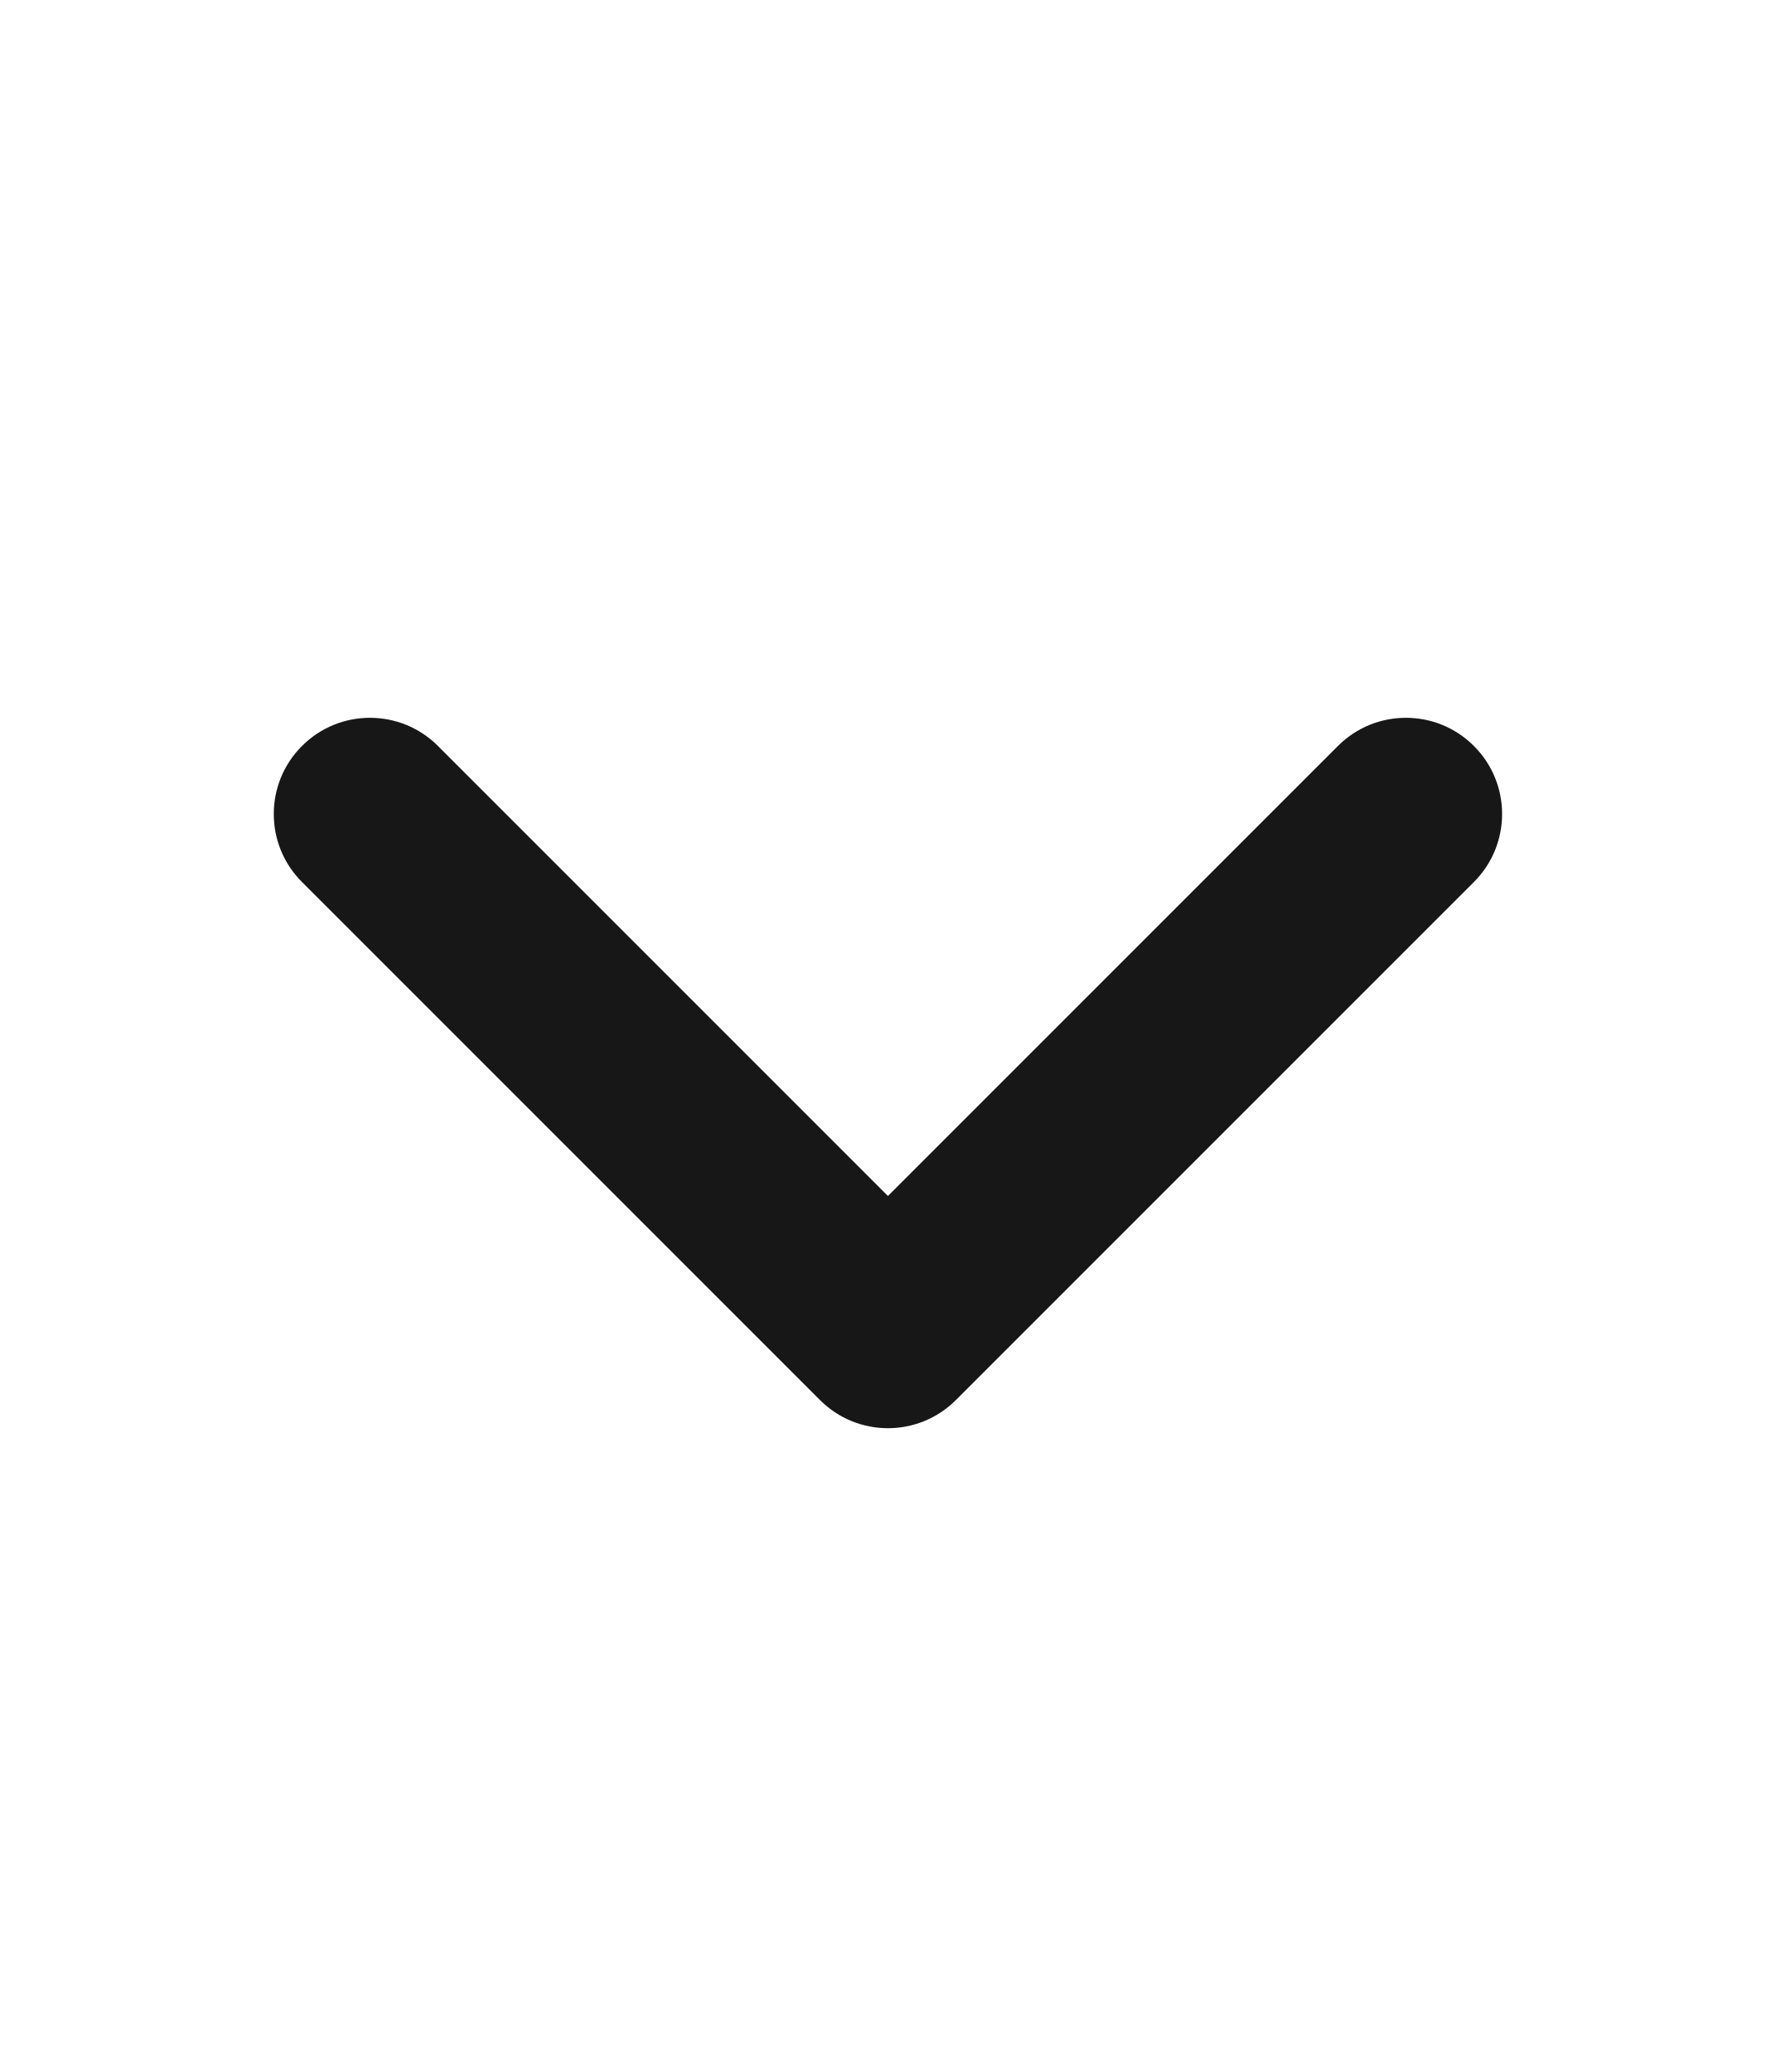
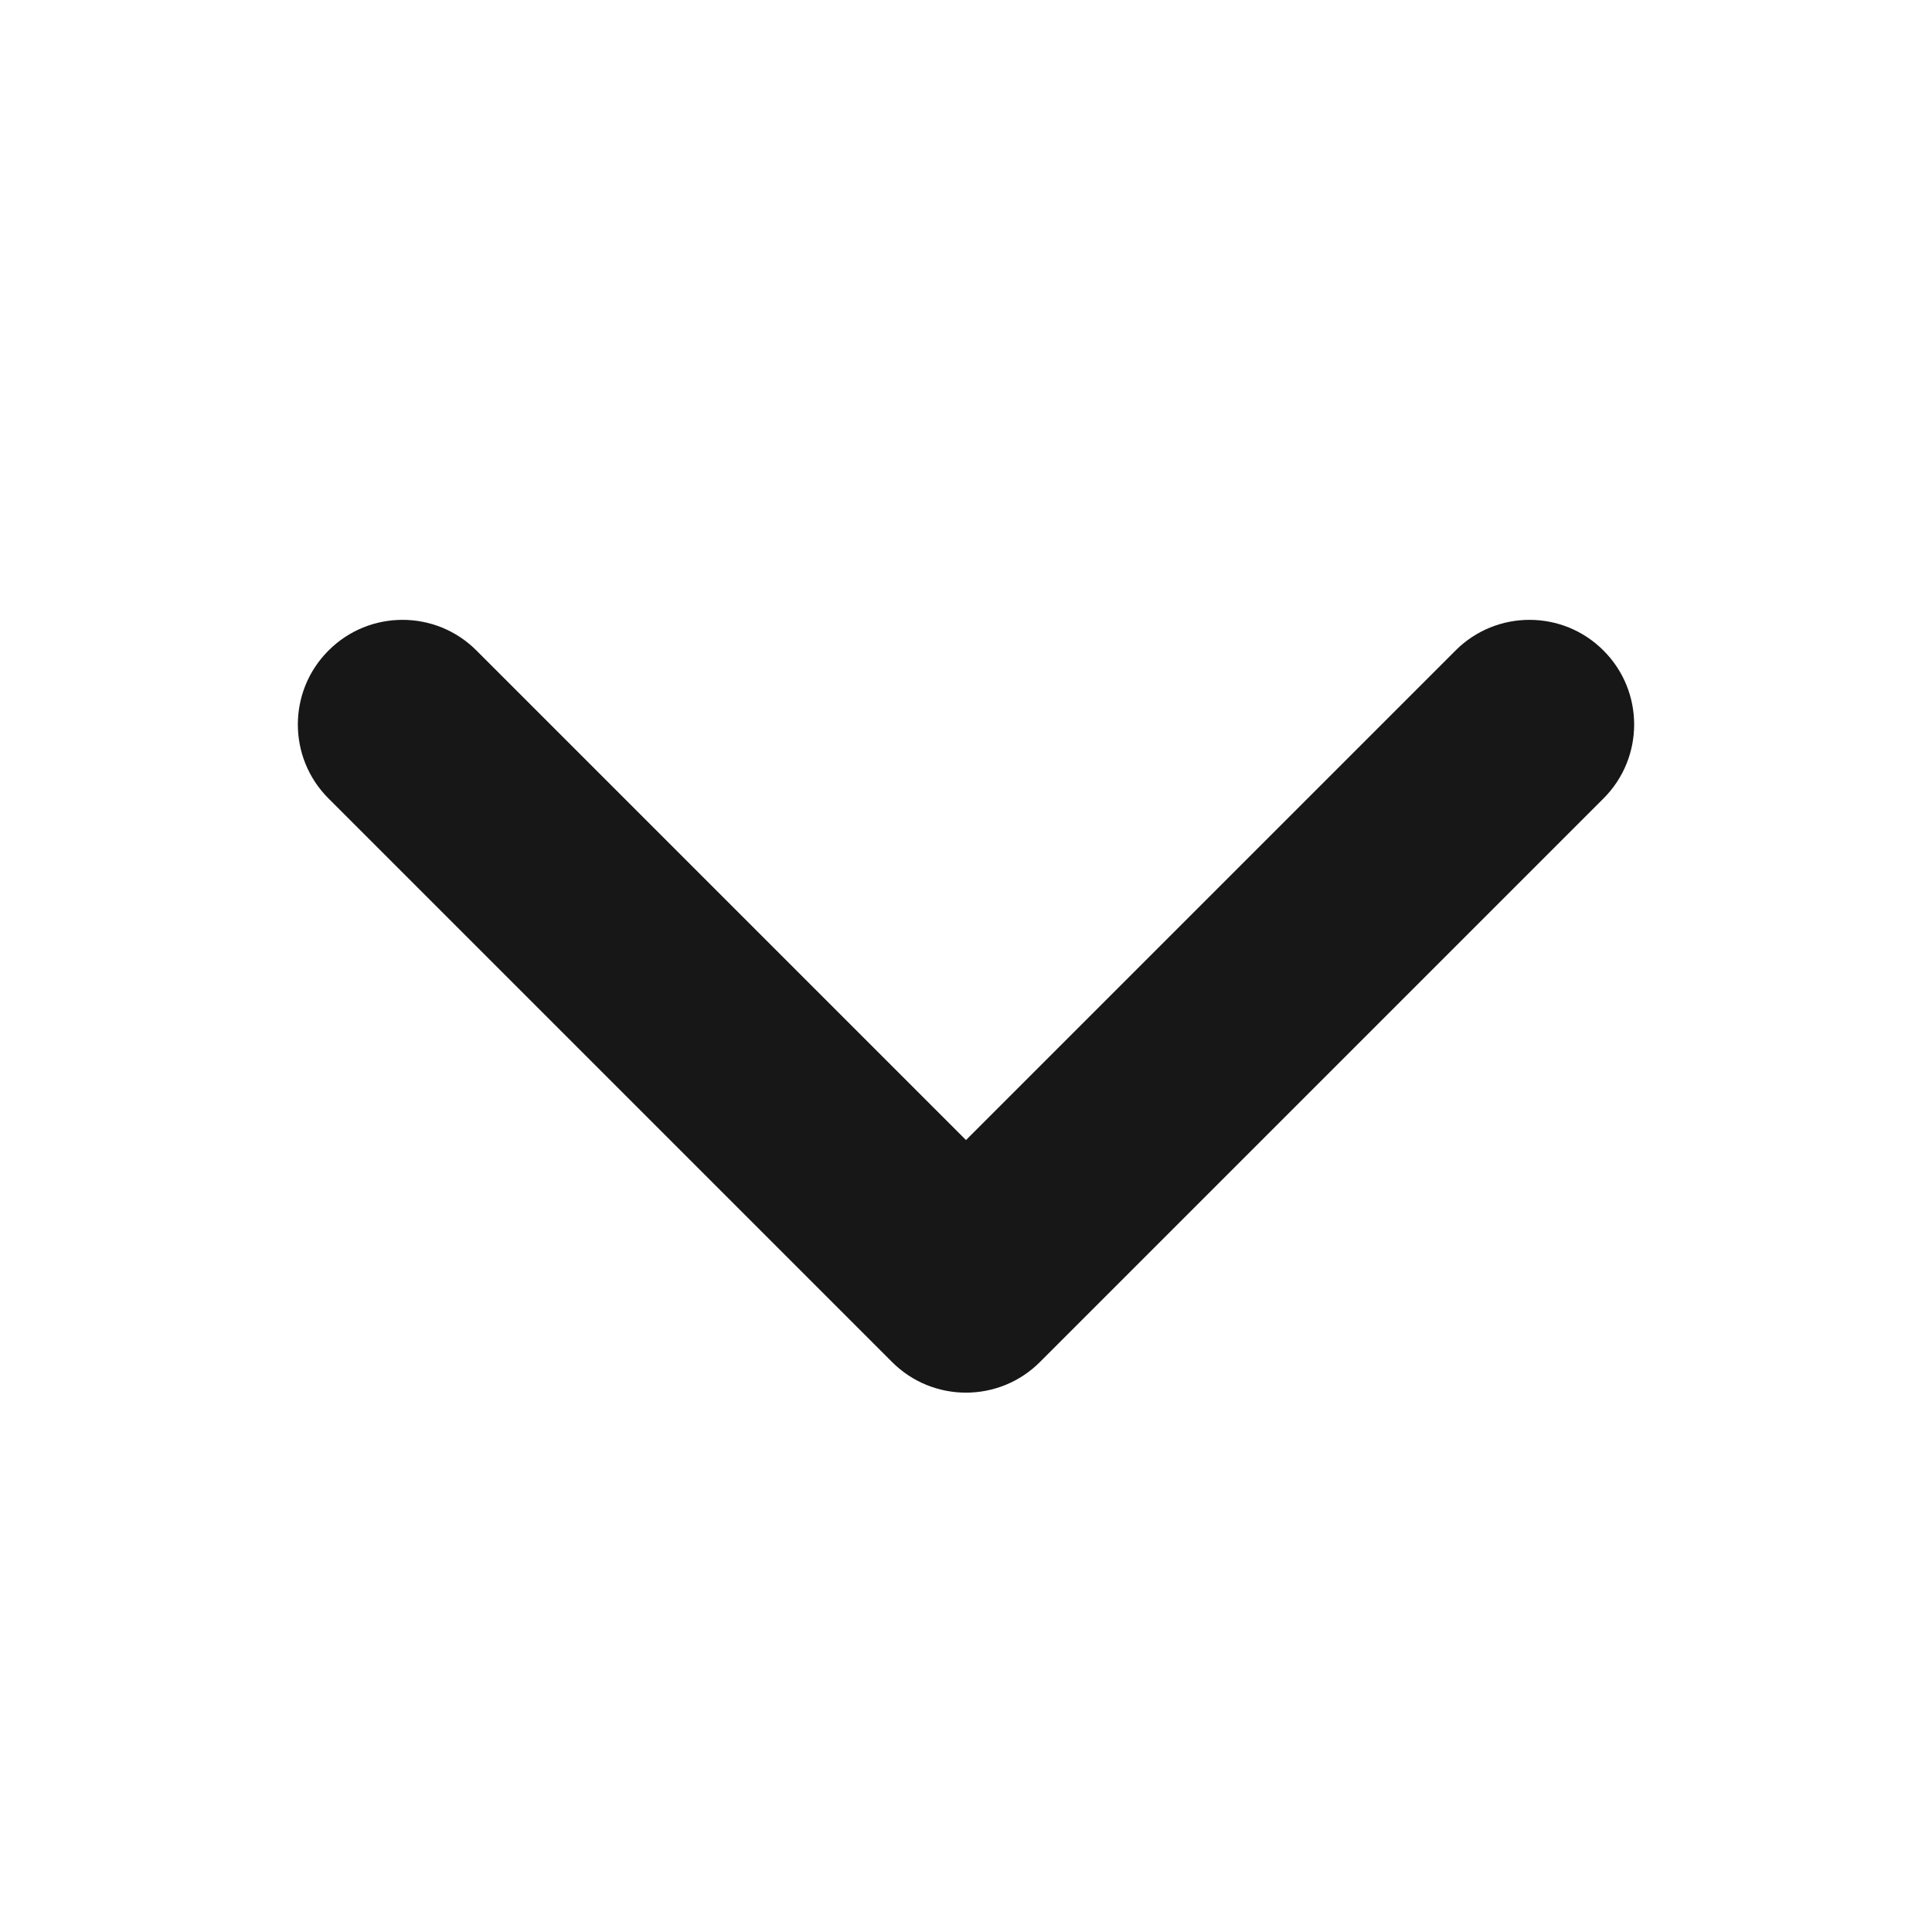
- <svg xmlns="http://www.w3.org/2000/svg" width="24" height="28" viewBox="0 0 24 28" fill="none">
-   <path d="M4.081 10.081C4.588 9.573 5.412 9.573 5.919 10.081L12 16.162L18.081 10.081C18.588 9.573 19.412 9.573 19.919 10.081C20.427 10.588 20.427 11.412 19.919 11.919L12.919 18.919C12.412 19.427 11.588 19.427 11.081 18.919L4.081 11.919C3.573 11.412 3.573 10.588 4.081 10.081Z" fill="#171717" />
+ <svg xmlns="http://www.w3.org/2000/svg" width="24" height="24" viewBox="0 0 24 24" fill="none">
+   <path d="M4.081 8.081C4.588 7.573 5.412 7.573 5.919 8.081L12 14.162L18.081 8.081C18.588 7.573 19.412 7.573 19.919 8.081C20.427 8.588 20.427 9.412 19.919 9.919L12.919 16.919C12.412 17.427 11.588 17.427 11.081 16.919L4.081 9.919C3.573 9.412 3.573 8.588 4.081 8.081Z" fill="#171717" />
</svg>
